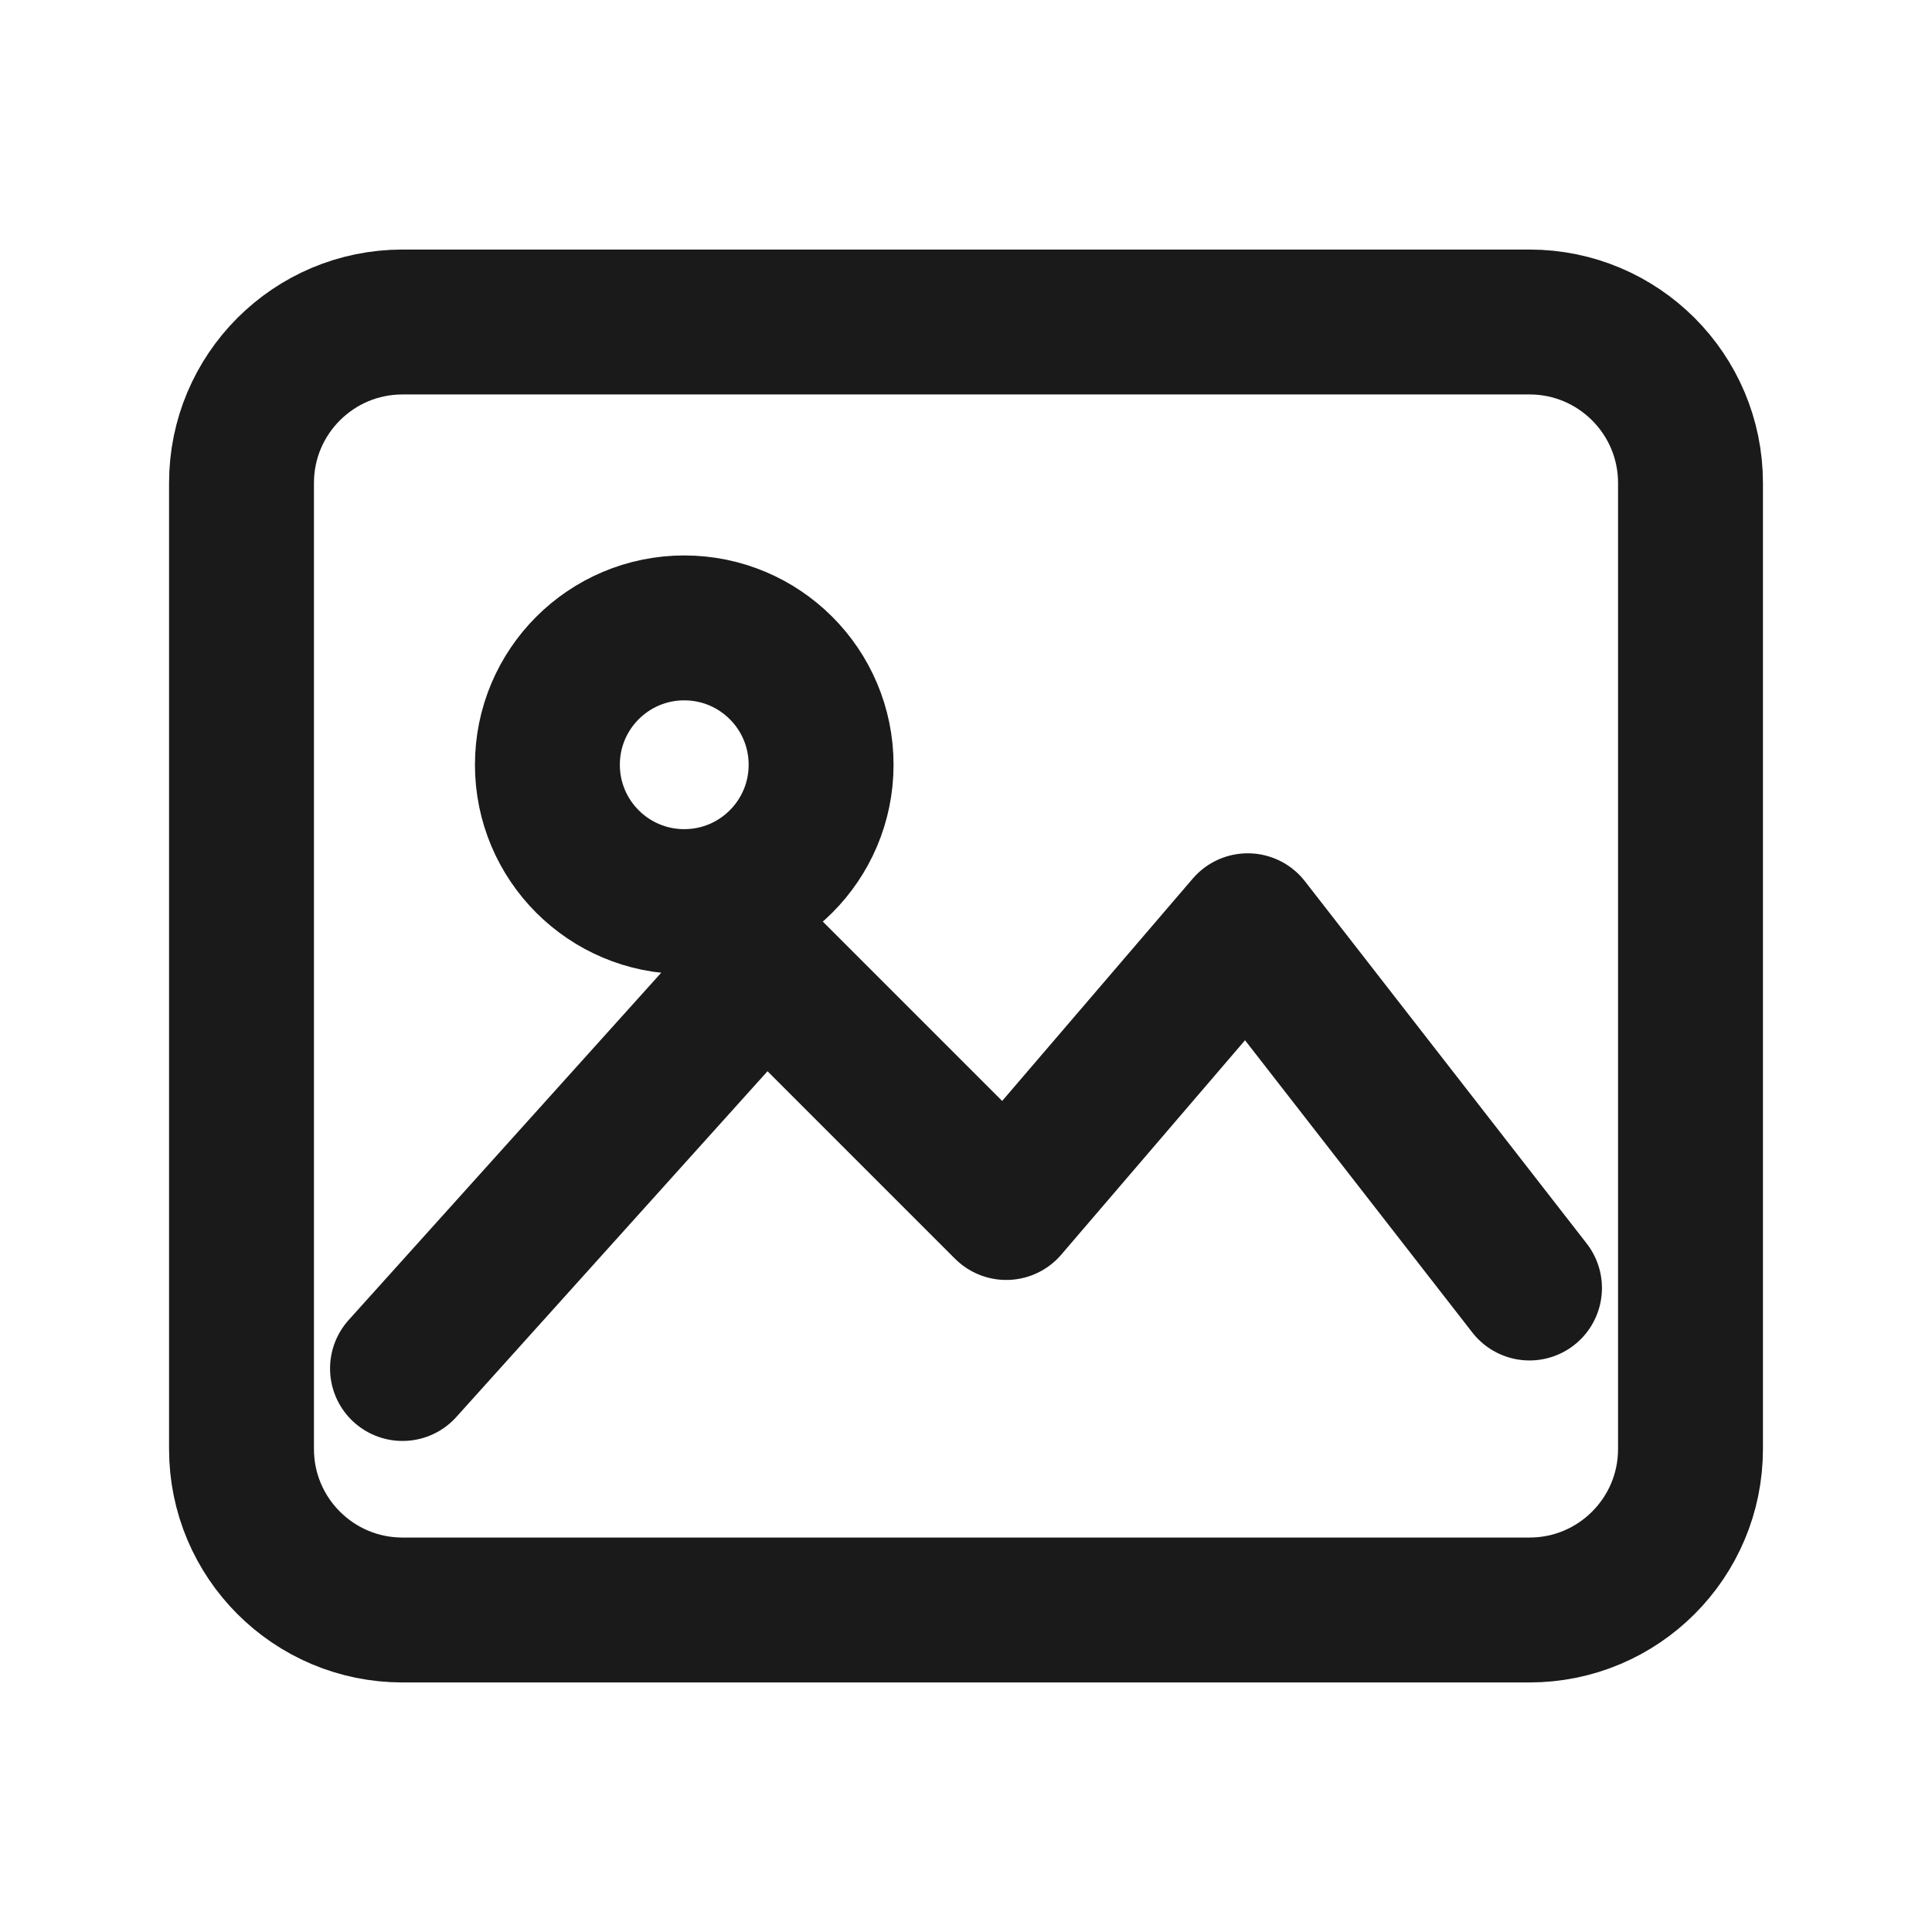
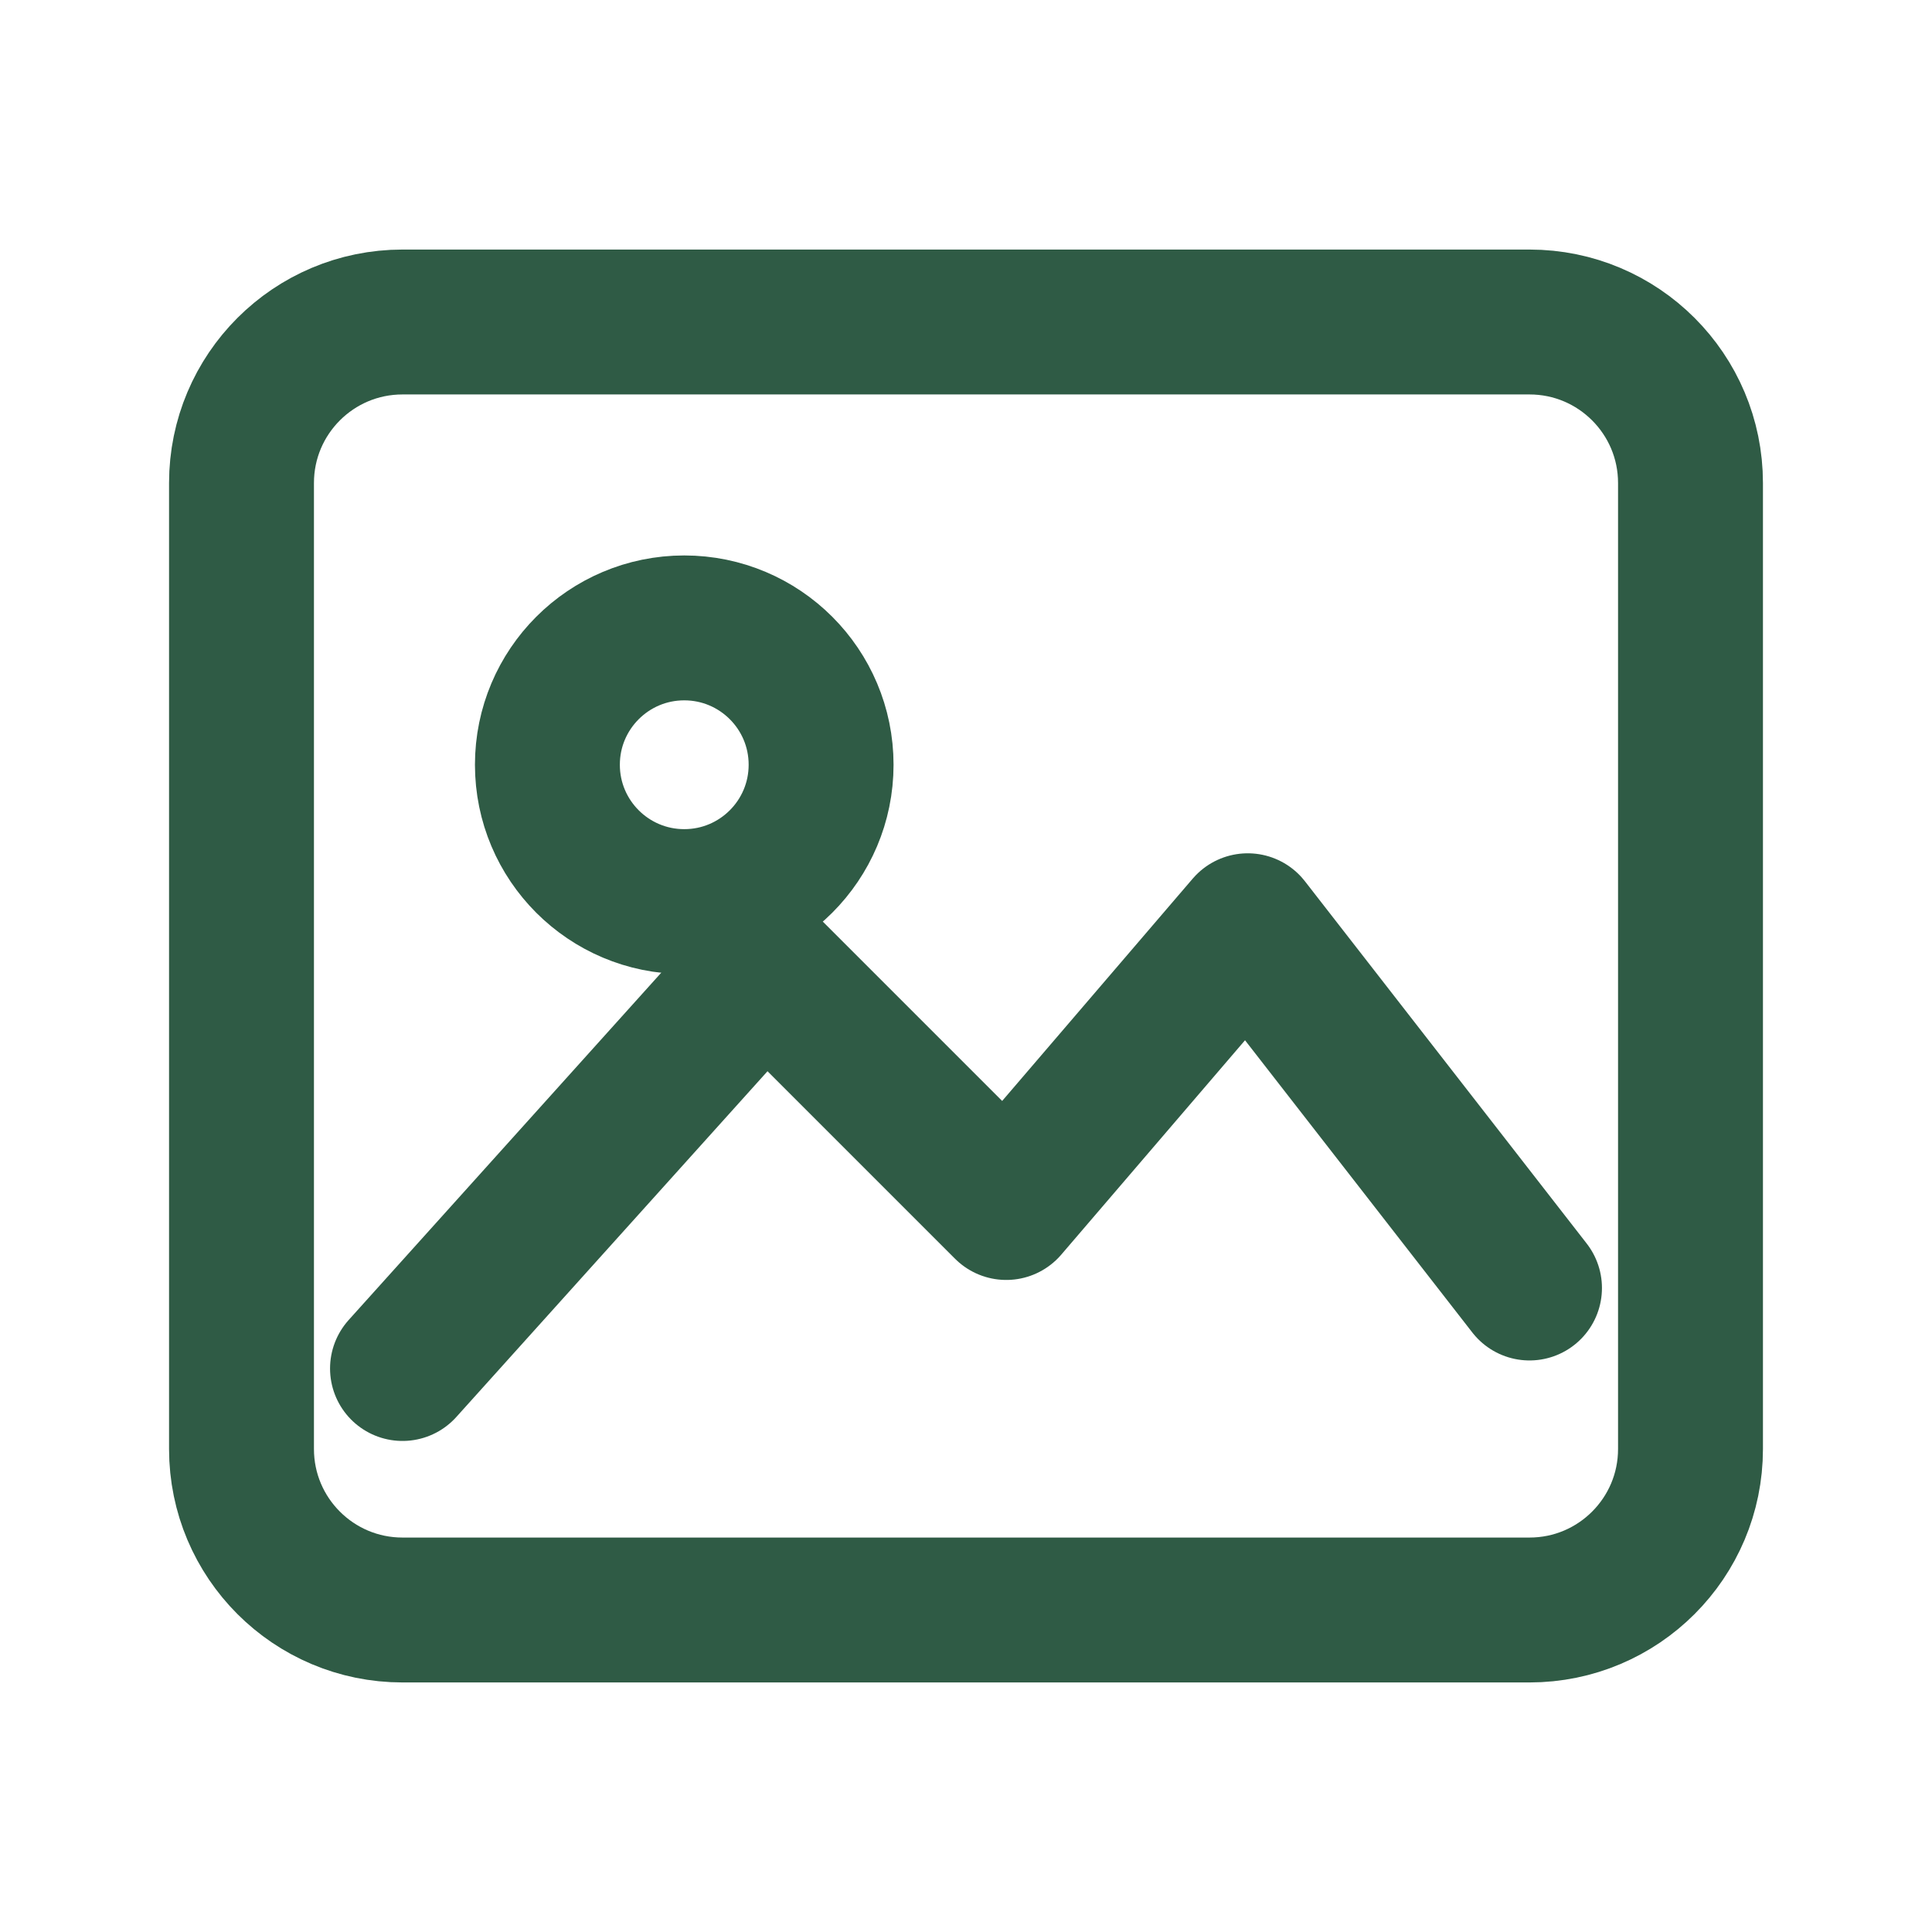
<svg xmlns="http://www.w3.org/2000/svg" viewBox="0 0 24 24">
-   <g fill="none" stroke="#1a1a1a" stroke-width="1.8" stroke-linejoin="round" stroke-linecap="round">
+   <g fill="none" stroke="#2f5b45" stroke-width="1.8" stroke-linejoin="round" stroke-linecap="round">
    <rect x="3" y="4" width="18" height="16" rx="2" />
    <circle cx="8.5" cy="9.5" r="1.7" />
    <path d="M5 17L9.5 12L12.5 15L15.5 11.5L19 16" />
  </g>
</svg>
